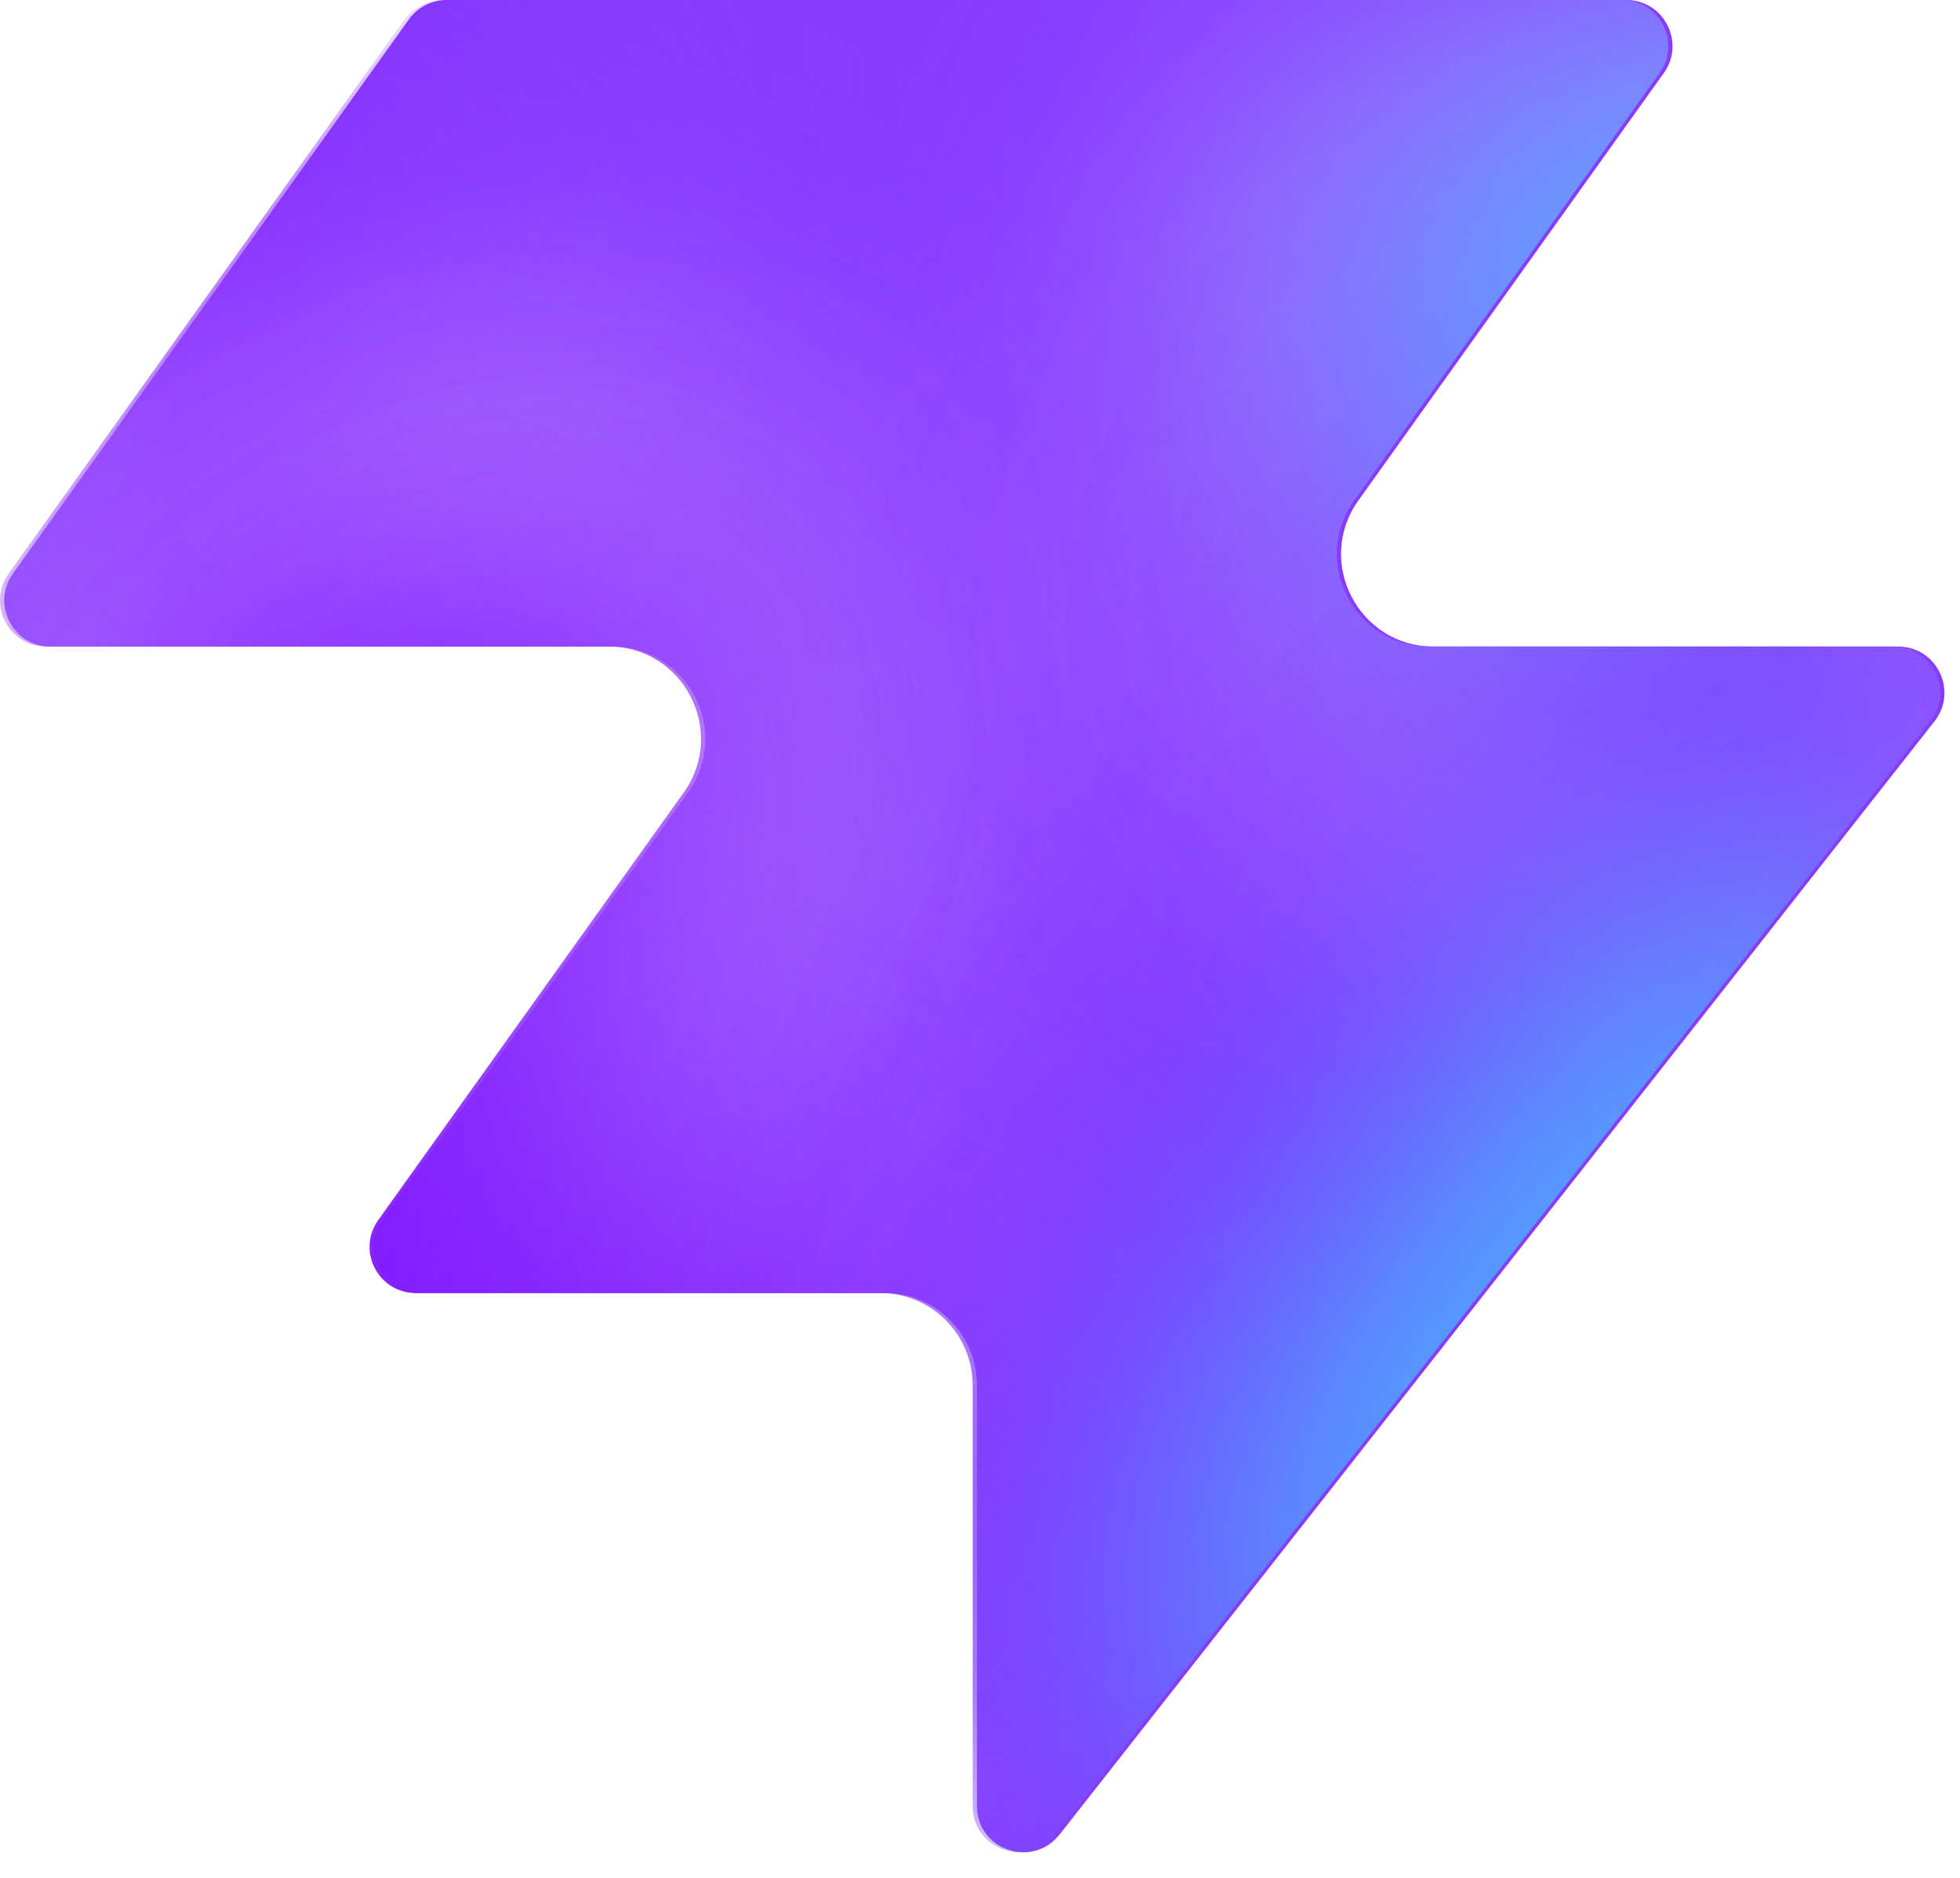
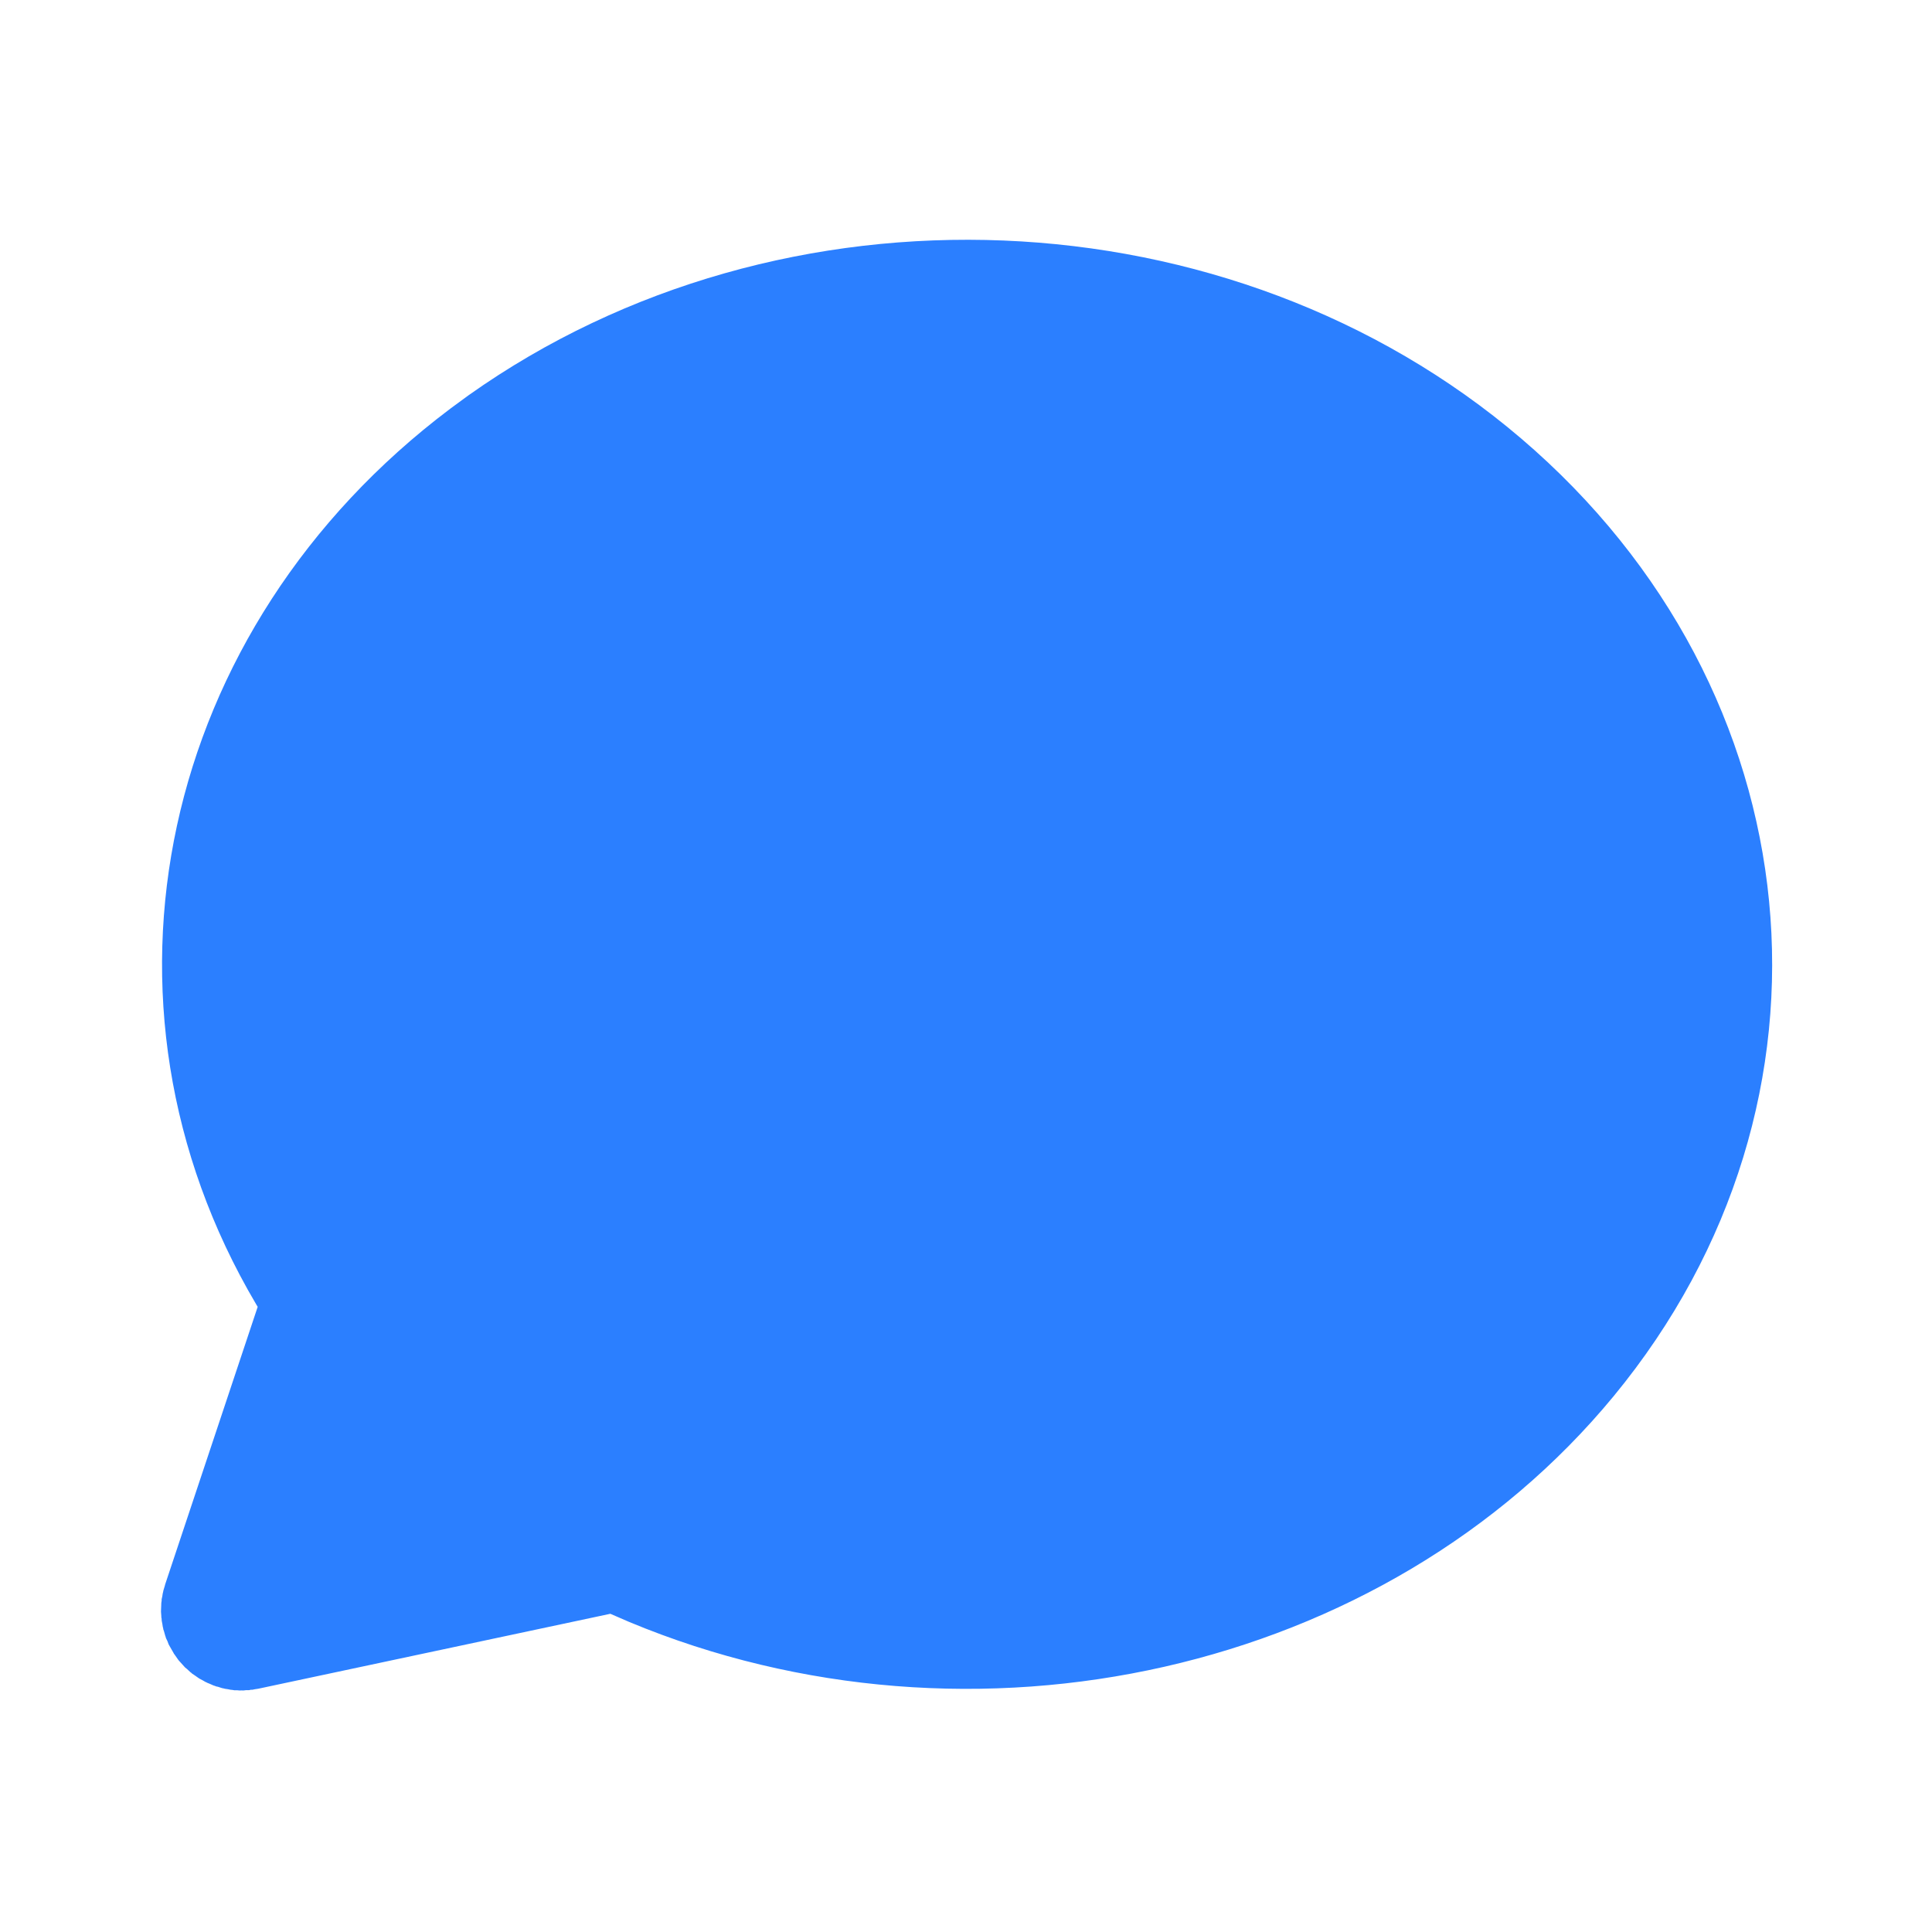
- <svg xmlns="http://www.w3.org/2000/svg" width="48" height="46" fill="none" viewBox="0 0 48 46">
-   <path fill="#863bff" d="M25.946 44.938c-.664.845-2.021.375-2.021-.698V33.937a2.26 2.26 0 0 0-2.262-2.262H10.287c-.92 0-1.456-1.04-.92-1.788l7.48-10.471c1.07-1.497 0-3.578-1.842-3.578H1.237c-.92 0-1.456-1.04-.92-1.788L10.013.474c.214-.297.556-.474.92-.474h28.894c.92 0 1.456 1.04.92 1.788l-7.48 10.471c-1.07 1.498 0 3.579 1.842 3.579h11.377c.943 0 1.473 1.088.89 1.83L25.947 44.94z" style="fill:#863bff;fill:color(display-p3 .525 .23 1);fill-opacity:1" />
-   <mask id="a" width="48" height="46" x="0" y="0" maskUnits="userSpaceOnUse" style="mask-type:alpha">
-     <path fill="#000" d="M25.842 44.938c-.664.844-2.021.375-2.021-.698V33.937a2.26 2.26 0 0 0-2.262-2.262H10.183c-.92 0-1.456-1.04-.92-1.788l7.48-10.471c1.07-1.498 0-3.579-1.842-3.579H1.133c-.92 0-1.456-1.04-.92-1.787L9.91.473c.214-.297.556-.474.92-.474h28.894c.92 0 1.456 1.04.92 1.788l-7.48 10.471c-1.07 1.498 0 3.578 1.842 3.578h11.377c.943 0 1.473 1.088.89 1.832L25.843 44.94z" style="fill:#000;fill-opacity:1" />
-   </mask>
-   <g mask="url(#a)">
-     <g filter="url(#b)">
-       <ellipse cx="5.508" cy="14.704" fill="#ede6ff" rx="5.508" ry="14.704" style="fill:#ede6ff;fill:color(display-p3 .927 .903 1);fill-opacity:1" transform="matrix(.00324 1 1 -.00324 -4.47 31.516)" />
-     </g>
-     <g filter="url(#c)">
-       <ellipse cx="10.399" cy="29.851" fill="#ede6ff" rx="10.399" ry="29.851" style="fill:#ede6ff;fill:color(display-p3 .927 .903 1);fill-opacity:1" transform="matrix(.00324 1 1 -.00324 -39.328 7.883)" />
-     </g>
-     <g filter="url(#d)">
-       <ellipse cx="5.508" cy="30.487" fill="#7e14ff" rx="5.508" ry="30.487" style="fill:#7e14ff;fill:color(display-p3 .492 .077 1);fill-opacity:1" transform="rotate(89.814 -25.913 -14.639)scale(1 -1)" />
-     </g>
-     <g filter="url(#e)">
-       <ellipse cx="5.508" cy="30.599" fill="#7e14ff" rx="5.508" ry="30.599" style="fill:#7e14ff;fill:color(display-p3 .492 .077 1);fill-opacity:1" transform="rotate(89.814 -32.644 -3.334)scale(1 -1)" />
-     </g>
-     <g filter="url(#f)">
-       <ellipse cx="5.508" cy="30.599" fill="#7e14ff" rx="5.508" ry="30.599" style="fill:#7e14ff;fill:color(display-p3 .492 .077 1);fill-opacity:1" transform="matrix(.00324 1 1 -.00324 -34.34 30.47)" />
-     </g>
-     <g filter="url(#g)">
-       <ellipse cx="14.072" cy="22.078" fill="#ede6ff" rx="14.072" ry="22.078" style="fill:#ede6ff;fill:color(display-p3 .927 .903 1);fill-opacity:1" transform="rotate(93.35 24.506 48.493)scale(-1 1)" />
-     </g>
-     <g filter="url(#h)">
-       <ellipse cx="3.47" cy="21.501" fill="#7e14ff" rx="3.47" ry="21.501" style="fill:#7e14ff;fill:color(display-p3 .492 .077 1);fill-opacity:1" transform="rotate(89.009 28.708 47.59)scale(-1 1)" />
-     </g>
-     <g filter="url(#i)">
-       <ellipse cx="3.47" cy="21.501" fill="#7e14ff" rx="3.47" ry="21.501" style="fill:#7e14ff;fill:color(display-p3 .492 .077 1);fill-opacity:1" transform="rotate(89.009 28.708 47.59)scale(-1 1)" />
-     </g>
-     <g filter="url(#j)">
-       <ellipse cx=".387" cy="8.972" fill="#7e14ff" rx="4.407" ry="29.108" style="fill:#7e14ff;fill:color(display-p3 .492 .077 1);fill-opacity:1" transform="rotate(39.51 .387 8.972)" />
-     </g>
-     <g filter="url(#k)">
-       <ellipse cx="47.523" cy="-6.092" fill="#7e14ff" rx="4.407" ry="29.108" style="fill:#7e14ff;fill:color(display-p3 .492 .077 1);fill-opacity:1" transform="rotate(37.892 47.523 -6.092)" />
-     </g>
-     <g filter="url(#l)">
-       <ellipse cx="41.412" cy="6.333" fill="#47bfff" rx="5.971" ry="9.665" style="fill:#47bfff;fill:color(display-p3 .28 .748 1);fill-opacity:1" transform="rotate(37.892 41.412 6.333)" />
-     </g>
-     <g filter="url(#m)">
-       <ellipse cx="-1.879" cy="38.332" fill="#7e14ff" rx="4.407" ry="29.108" style="fill:#7e14ff;fill:color(display-p3 .492 .077 1);fill-opacity:1" transform="rotate(37.892 -1.88 38.332)" />
-     </g>
-     <g filter="url(#n)">
-       <ellipse cx="-1.879" cy="38.332" fill="#7e14ff" rx="4.407" ry="29.108" style="fill:#7e14ff;fill:color(display-p3 .492 .077 1);fill-opacity:1" transform="rotate(37.892 -1.88 38.332)" />
-     </g>
-     <g filter="url(#o)">
-       <ellipse cx="35.651" cy="29.907" fill="#7e14ff" rx="4.407" ry="29.108" style="fill:#7e14ff;fill:color(display-p3 .492 .077 1);fill-opacity:1" transform="rotate(37.892 35.651 29.907)" />
-     </g>
-     <g filter="url(#p)">
-       <ellipse cx="38.418" cy="32.4" fill="#47bfff" rx="5.971" ry="15.297" style="fill:#47bfff;fill:color(display-p3 .28 .748 1);fill-opacity:1" transform="rotate(37.892 38.418 32.4)" />
-     </g>
-   </g>
-   <defs>
-     <filter id="b" width="60.045" height="41.654" x="-19.77" y="16.149" color-interpolation-filters="sRGB" filterUnits="userSpaceOnUse">
-       <feFlood flood-opacity="0" result="BackgroundImageFix" />
-       <feBlend in="SourceGraphic" in2="BackgroundImageFix" result="shape" />
-       <feGaussianBlur result="effect1_foregroundBlur_2002_17158" stdDeviation="7.659" />
-     </filter>
-     <filter id="c" width="90.34" height="51.437" x="-54.613" y="-7.533" color-interpolation-filters="sRGB" filterUnits="userSpaceOnUse">
-       <feFlood flood-opacity="0" result="BackgroundImageFix" />
-       <feBlend in="SourceGraphic" in2="BackgroundImageFix" result="shape" />
-       <feGaussianBlur result="effect1_foregroundBlur_2002_17158" stdDeviation="7.659" />
-     </filter>
-     <filter id="d" width="79.355" height="29.4" x="-49.64" y="2.03" color-interpolation-filters="sRGB" filterUnits="userSpaceOnUse">
-       <feFlood flood-opacity="0" result="BackgroundImageFix" />
-       <feBlend in="SourceGraphic" in2="BackgroundImageFix" result="shape" />
-       <feGaussianBlur result="effect1_foregroundBlur_2002_17158" stdDeviation="4.596" />
-     </filter>
-     <filter id="e" width="79.579" height="29.4" x="-45.045" y="20.029" color-interpolation-filters="sRGB" filterUnits="userSpaceOnUse">
-       <feFlood flood-opacity="0" result="BackgroundImageFix" />
-       <feBlend in="SourceGraphic" in2="BackgroundImageFix" result="shape" />
-       <feGaussianBlur result="effect1_foregroundBlur_2002_17158" stdDeviation="4.596" />
-     </filter>
-     <filter id="f" width="79.579" height="29.4" x="-43.513" y="21.178" color-interpolation-filters="sRGB" filterUnits="userSpaceOnUse">
-       <feFlood flood-opacity="0" result="BackgroundImageFix" />
-       <feBlend in="SourceGraphic" in2="BackgroundImageFix" result="shape" />
-       <feGaussianBlur result="effect1_foregroundBlur_2002_17158" stdDeviation="4.596" />
-     </filter>
-     <filter id="g" width="74.749" height="58.852" x="15.756" y="-17.901" color-interpolation-filters="sRGB" filterUnits="userSpaceOnUse">
-       <feFlood flood-opacity="0" result="BackgroundImageFix" />
-       <feBlend in="SourceGraphic" in2="BackgroundImageFix" result="shape" />
-       <feGaussianBlur result="effect1_foregroundBlur_2002_17158" stdDeviation="7.659" />
-     </filter>
-     <filter id="h" width="61.377" height="25.362" x="23.548" y="2.284" color-interpolation-filters="sRGB" filterUnits="userSpaceOnUse">
-       <feFlood flood-opacity="0" result="BackgroundImageFix" />
-       <feBlend in="SourceGraphic" in2="BackgroundImageFix" result="shape" />
-       <feGaussianBlur result="effect1_foregroundBlur_2002_17158" stdDeviation="4.596" />
-     </filter>
-     <filter id="i" width="61.377" height="25.362" x="23.548" y="2.284" color-interpolation-filters="sRGB" filterUnits="userSpaceOnUse">
-       <feFlood flood-opacity="0" result="BackgroundImageFix" />
-       <feBlend in="SourceGraphic" in2="BackgroundImageFix" result="shape" />
-       <feGaussianBlur result="effect1_foregroundBlur_2002_17158" stdDeviation="4.596" />
-     </filter>
-     <filter id="j" width="56.045" height="63.649" x="-27.636" y="-22.853" color-interpolation-filters="sRGB" filterUnits="userSpaceOnUse">
-       <feFlood flood-opacity="0" result="BackgroundImageFix" />
-       <feBlend in="SourceGraphic" in2="BackgroundImageFix" result="shape" />
-       <feGaussianBlur result="effect1_foregroundBlur_2002_17158" stdDeviation="4.596" />
-     </filter>
-     <filter id="k" width="54.814" height="64.646" x="20.116" y="-38.415" color-interpolation-filters="sRGB" filterUnits="userSpaceOnUse">
-       <feFlood flood-opacity="0" result="BackgroundImageFix" />
-       <feBlend in="SourceGraphic" in2="BackgroundImageFix" result="shape" />
-       <feGaussianBlur result="effect1_foregroundBlur_2002_17158" stdDeviation="4.596" />
-     </filter>
-     <filter id="l" width="33.541" height="35.313" x="24.641" y="-11.323" color-interpolation-filters="sRGB" filterUnits="userSpaceOnUse">
-       <feFlood flood-opacity="0" result="BackgroundImageFix" />
-       <feBlend in="SourceGraphic" in2="BackgroundImageFix" result="shape" />
-       <feGaussianBlur result="effect1_foregroundBlur_2002_17158" stdDeviation="4.596" />
-     </filter>
-     <filter id="m" width="54.814" height="64.646" x="-29.286" y="6.009" color-interpolation-filters="sRGB" filterUnits="userSpaceOnUse">
-       <feFlood flood-opacity="0" result="BackgroundImageFix" />
-       <feBlend in="SourceGraphic" in2="BackgroundImageFix" result="shape" />
-       <feGaussianBlur result="effect1_foregroundBlur_2002_17158" stdDeviation="4.596" />
-     </filter>
-     <filter id="n" width="54.814" height="64.646" x="-29.286" y="6.009" color-interpolation-filters="sRGB" filterUnits="userSpaceOnUse">
-       <feFlood flood-opacity="0" result="BackgroundImageFix" />
-       <feBlend in="SourceGraphic" in2="BackgroundImageFix" result="shape" />
-       <feGaussianBlur result="effect1_foregroundBlur_2002_17158" stdDeviation="4.596" />
-     </filter>
-     <filter id="o" width="54.814" height="64.646" x="8.244" y="-2.416" color-interpolation-filters="sRGB" filterUnits="userSpaceOnUse">
-       <feFlood flood-opacity="0" result="BackgroundImageFix" />
-       <feBlend in="SourceGraphic" in2="BackgroundImageFix" result="shape" />
-       <feGaussianBlur result="effect1_foregroundBlur_2002_17158" stdDeviation="4.596" />
-     </filter>
-     <filter id="p" width="39.409" height="43.623" x="18.713" y="10.588" color-interpolation-filters="sRGB" filterUnits="userSpaceOnUse">
-       <feFlood flood-opacity="0" result="BackgroundImageFix" />
-       <feBlend in="SourceGraphic" in2="BackgroundImageFix" result="shape" />
-       <feGaussianBlur result="effect1_foregroundBlur_2002_17158" stdDeviation="4.596" />
-     </filter>
-   </defs>
+ <svg xmlns="http://www.w3.org/2000/svg" width="24" height="24" viewBox="0 0 24 24" fill="#2b7fff" class="icon icon-tabler icons-tabler-filled icon-tabler-message-circle">
+   <path stroke="none" d="M0 0h24v24H0z" fill="none" />
+   <path d="M5.821 4.91c3.899 -2.765 9.468 -2.539 13.073 .535c3.667 3.129 4.168 8.238 1.152 11.898c-2.841 3.447 -7.965 4.583 -12.231 2.805l-.233 -.101l-4.374 .931l-.04 .006l-.035 .007h-.018l-.022 .005h-.038l-.033 .004l-.021 -.001l-.023 .001l-.033 -.003h-.035l-.022 -.004l-.022 -.002l-.035 -.007l-.034 -.005l-.016 -.004l-.024 -.005l-.049 -.016l-.024 -.005l-.011 -.005l-.022 -.007l-.045 -.02l-.03 -.012l-.011 -.006l-.014 -.006l-.031 -.018l-.045 -.024l-.016 -.011l-.037 -.026l-.04 -.027l-.002 -.004l-.013 -.009l-.043 -.04l-.025 -.02l-.006 -.007l-.056 -.062l-.013 -.014l-.011 -.014l-.039 -.056l-.014 -.019l-.005 -.01l-.042 -.073l-.007 -.012l-.004 -.008l-.007 -.012l-.014 -.038l-.02 -.042l-.004 -.016l-.004 -.01l-.017 -.061l-.007 -.018l-.002 -.015l-.005 -.019l-.005 -.033l-.008 -.042l-.002 -.031l-.003 -.01v-.016l-.004 -.054l.001 -.036l.001 -.023l.002 -.053l.004 -.025v-.019l.008 -.035l.005 -.034l.005 -.02l.004 -.02l.018 -.06l.003 -.013l1.15 -3.45l-.022 -.037c-2.21 -3.747 -1.209 -8.391 2.413 -11.119z" />
</svg>
